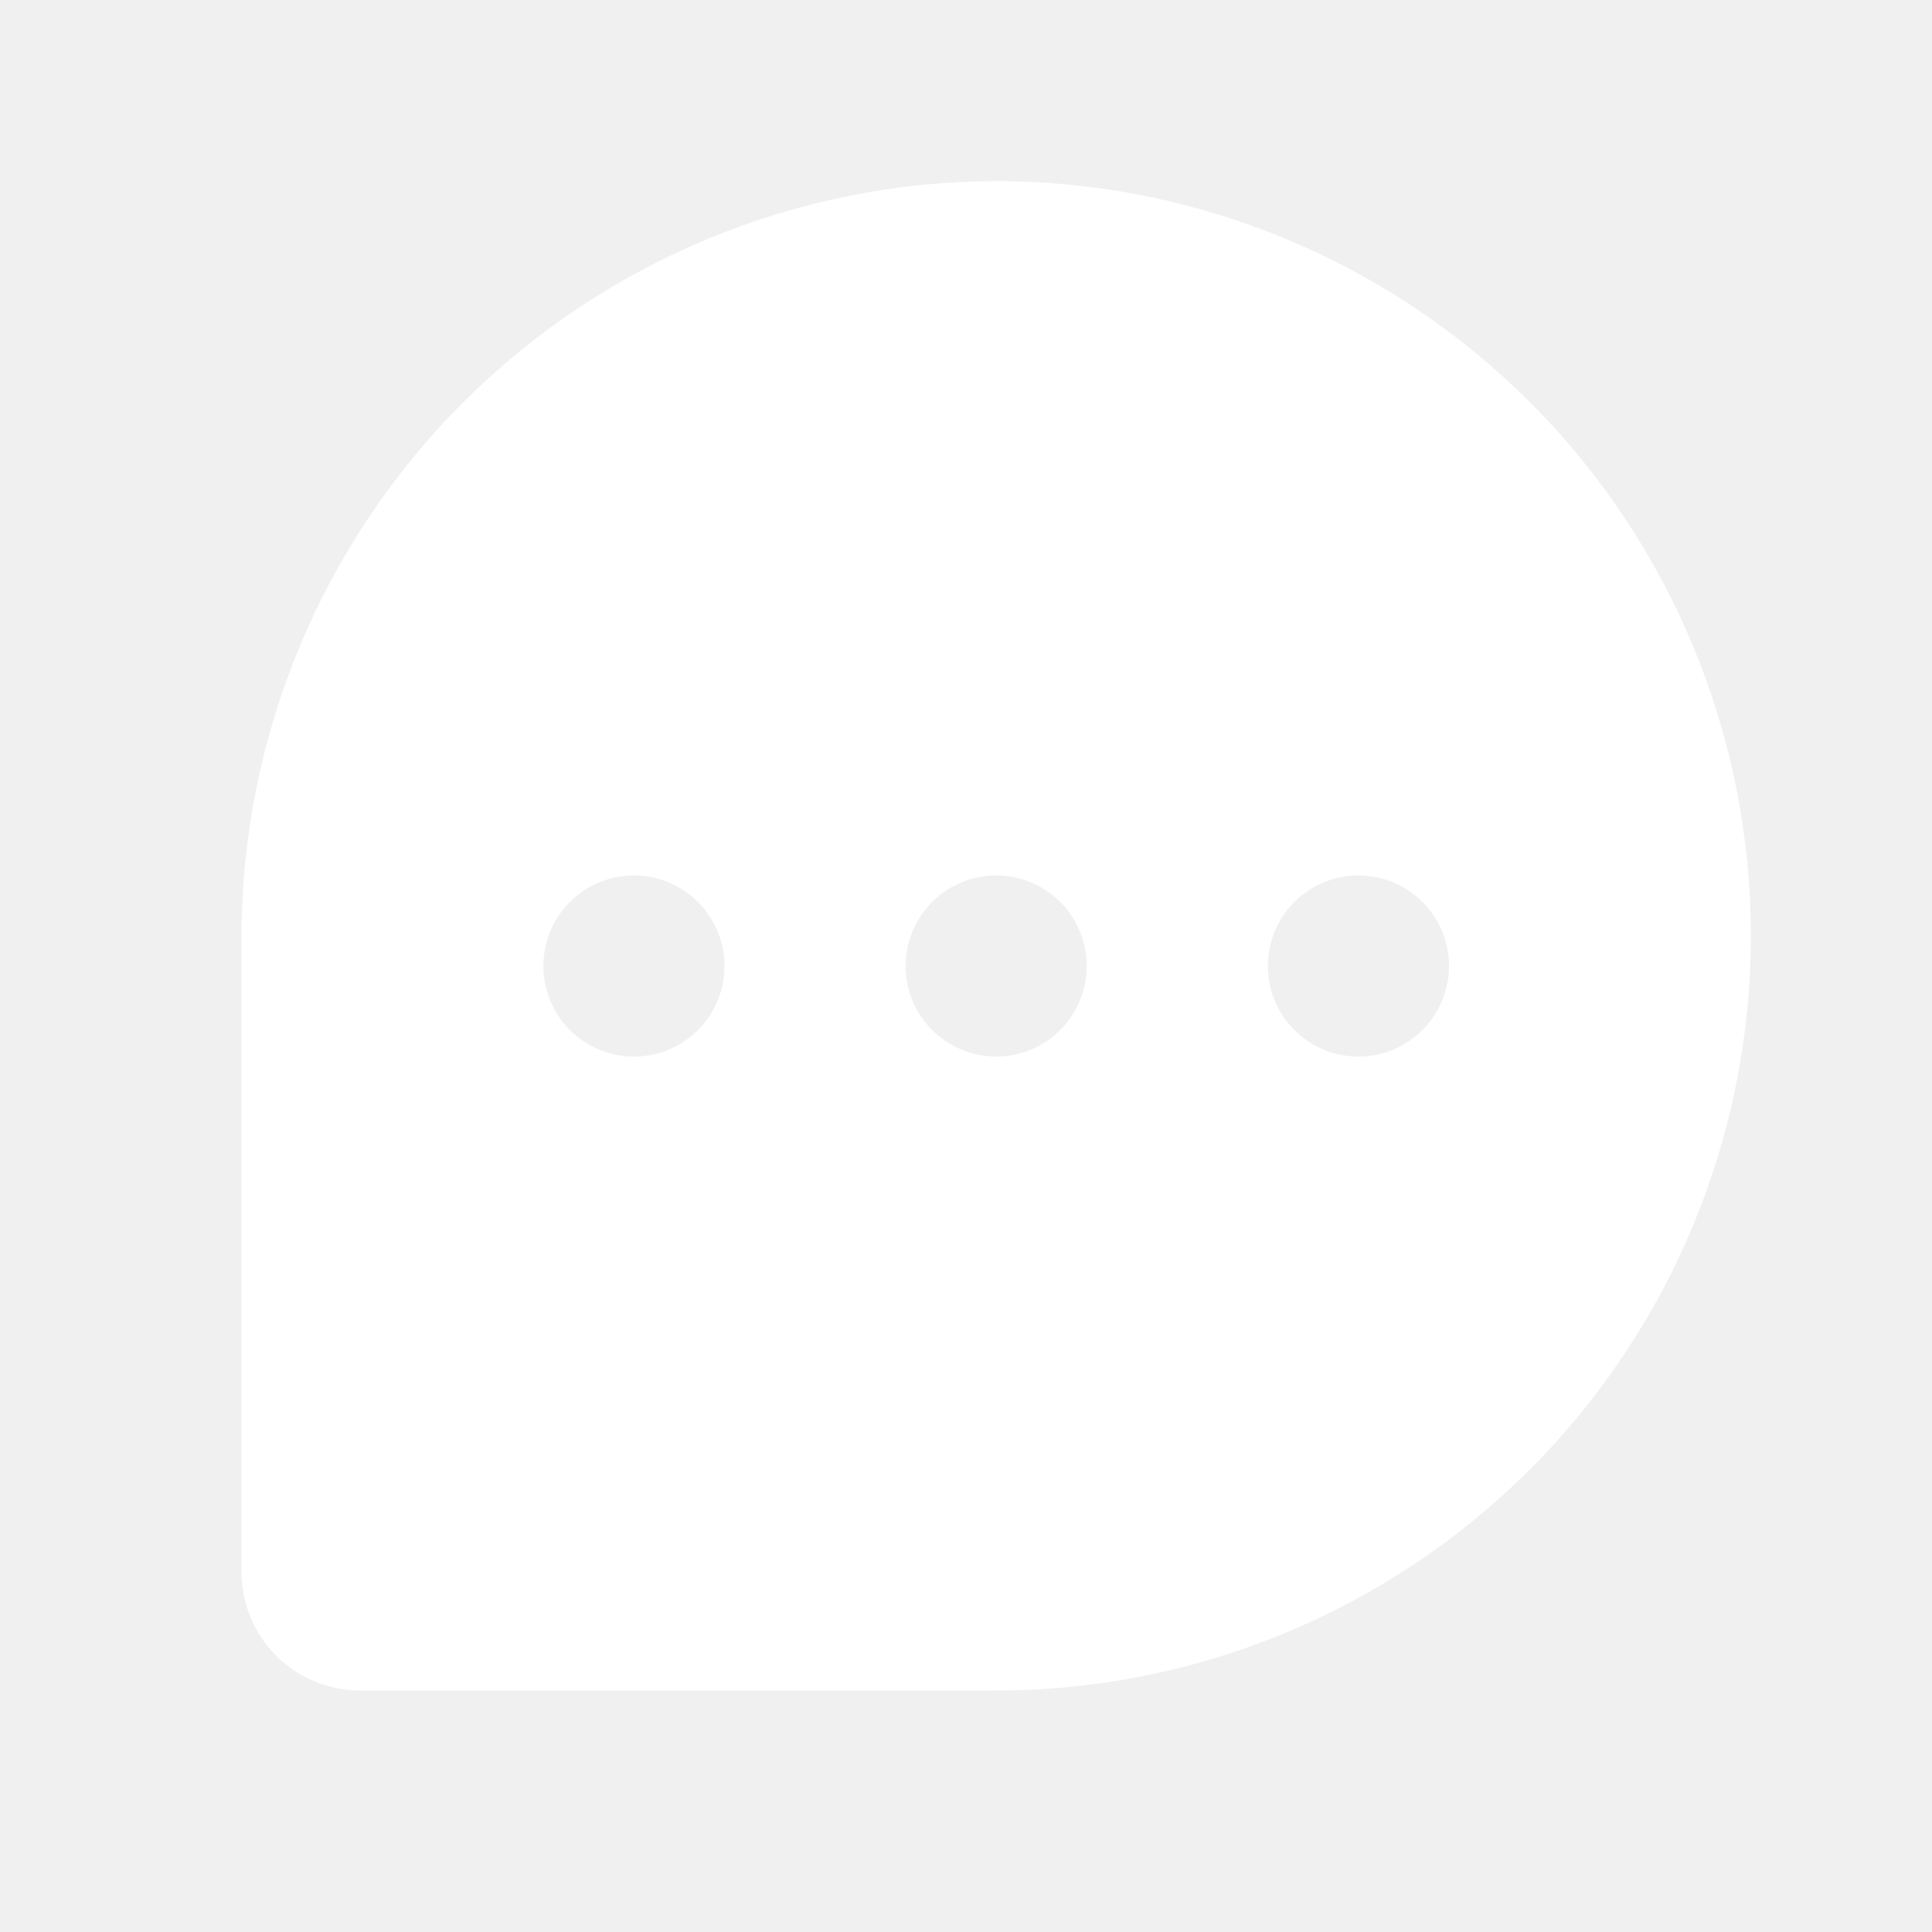
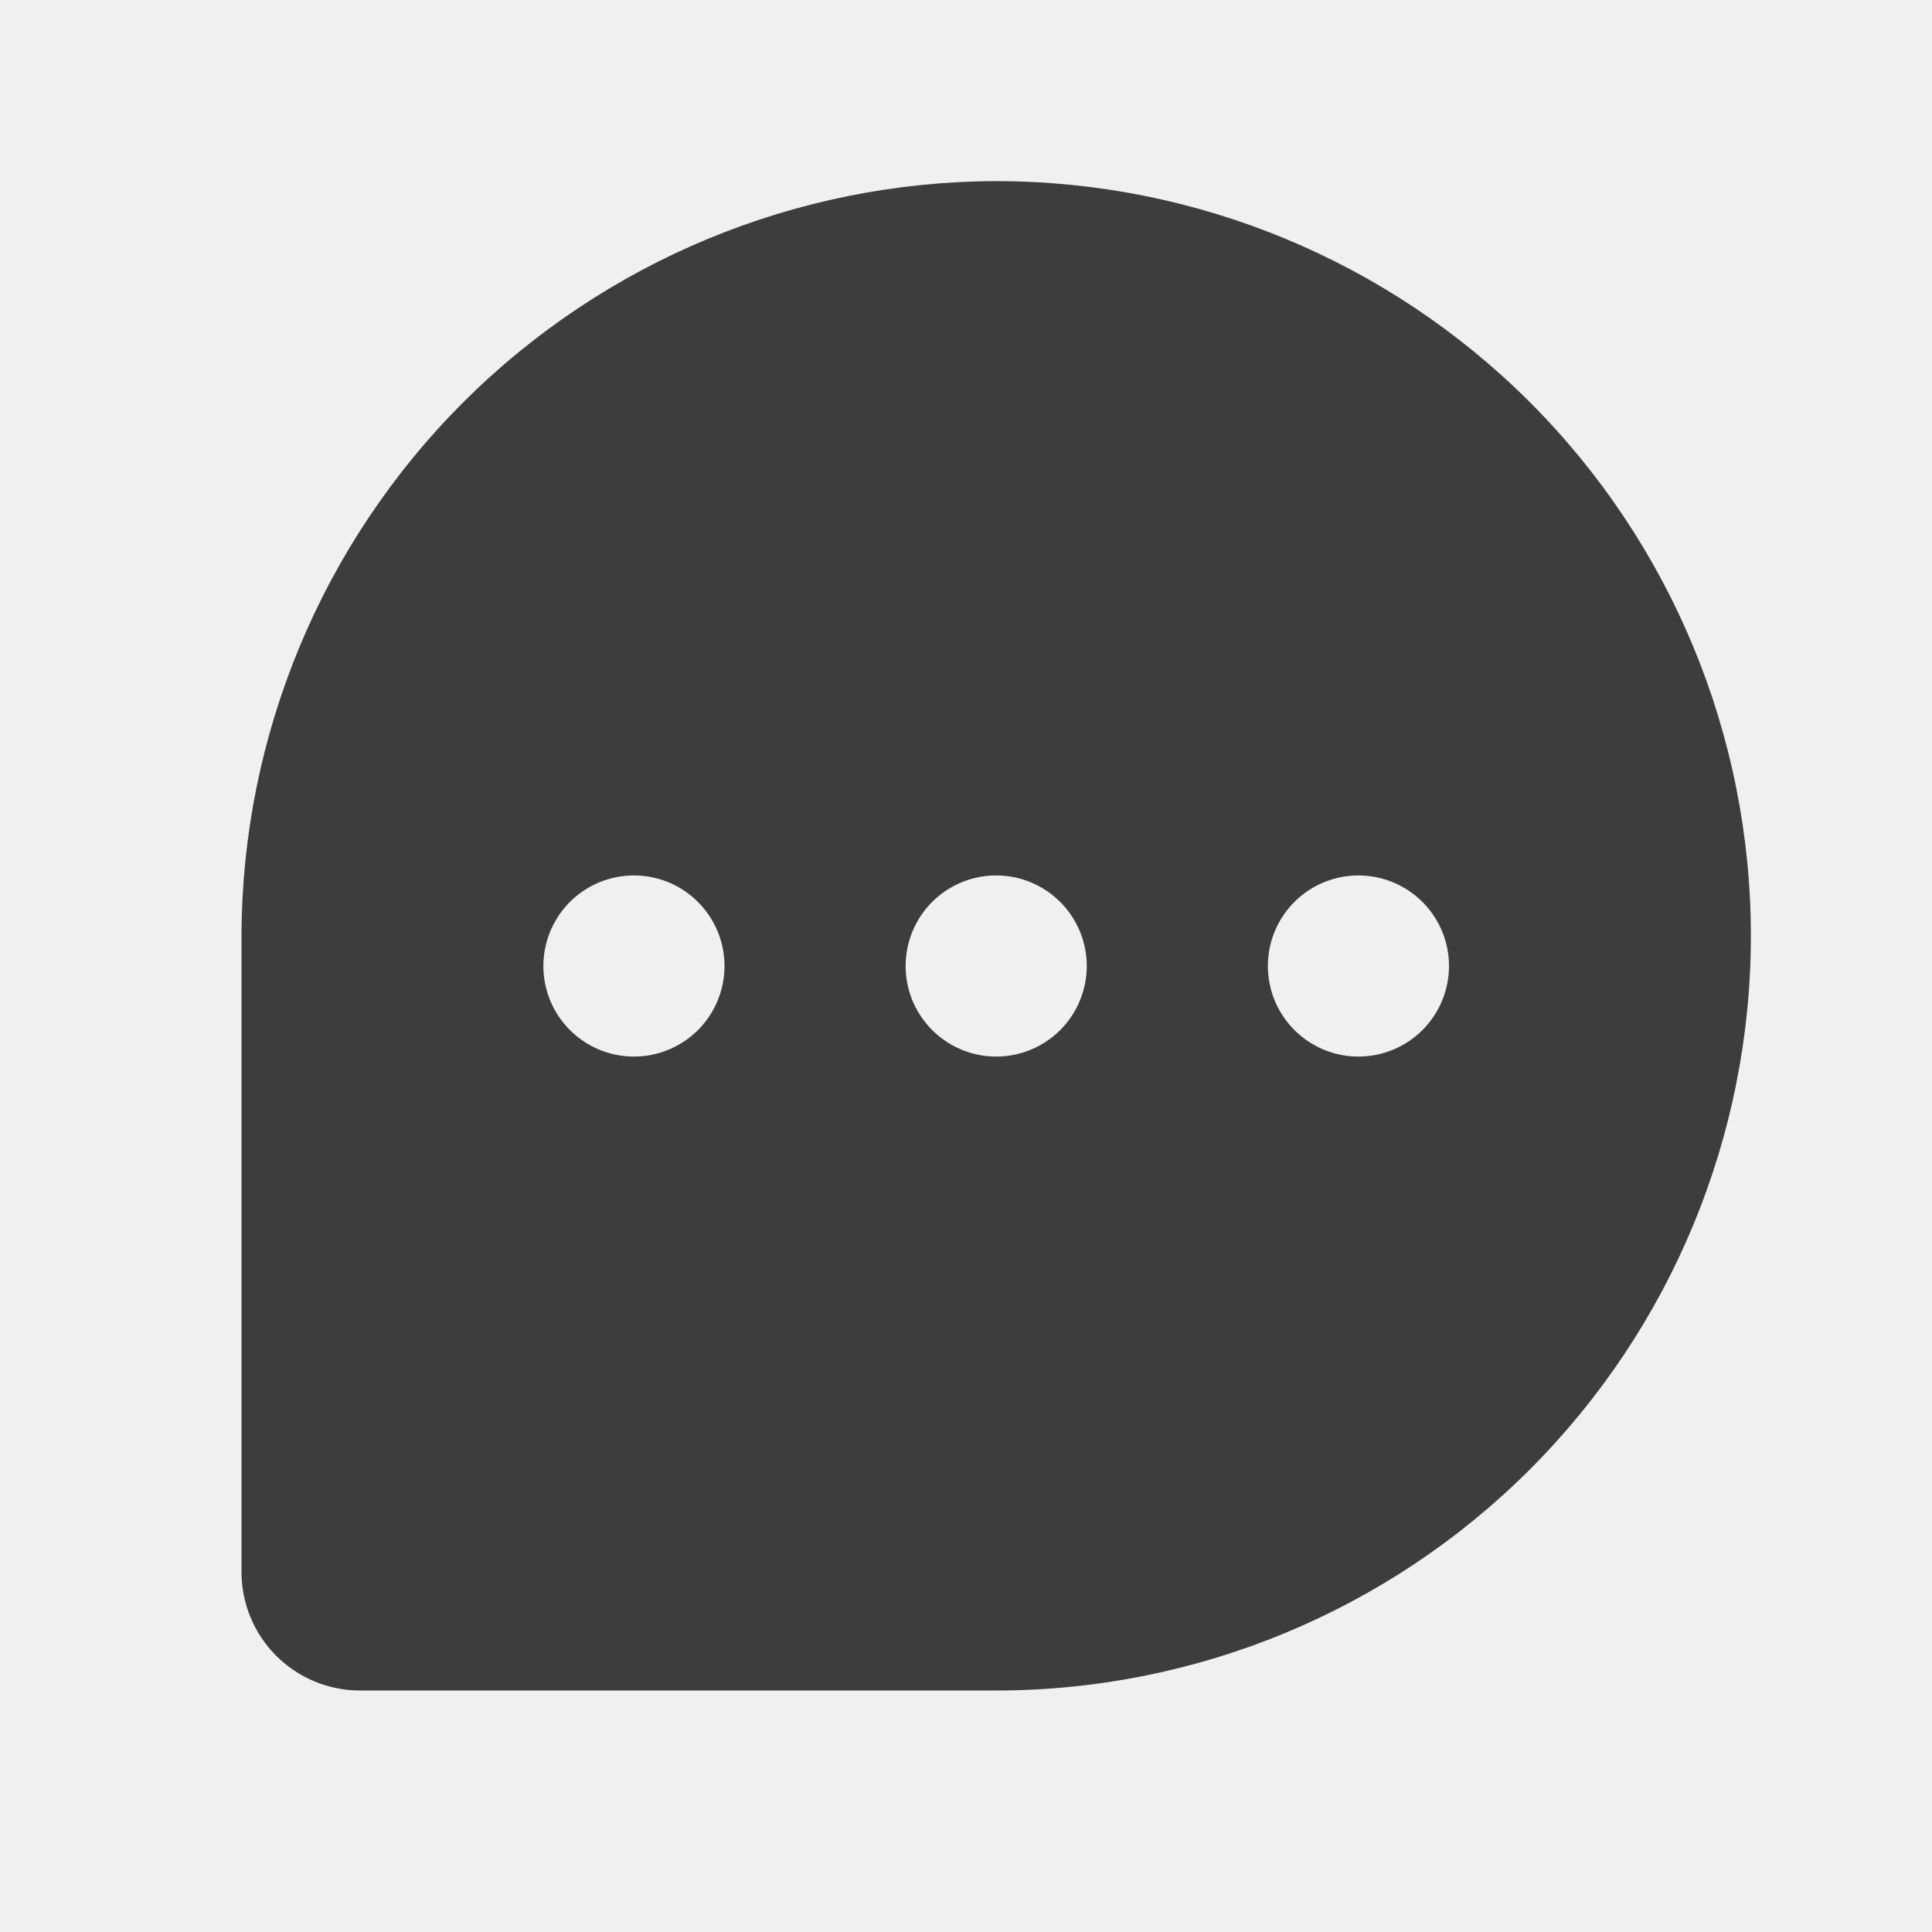
<svg xmlns="http://www.w3.org/2000/svg" width="32" height="32" viewBox="0 0 32 32" fill="none">
-   <path d="M16.5 3C13.187 3.007 10.011 4.326 7.668 6.668C5.326 9.011 4.007 12.187 4 15.5V26.038C4 26.558 4.207 27.057 4.575 27.425C4.943 27.793 5.442 28 5.963 28H16.5C19.815 28 22.995 26.683 25.339 24.339C27.683 21.995 29 18.815 29 15.5C29 12.185 27.683 9.005 25.339 6.661C22.995 4.317 19.815 3 16.5 3ZM10.5 17.5C10.203 17.5 9.913 17.412 9.667 17.247C9.42 17.082 9.228 16.848 9.114 16.574C9.001 16.3 8.971 15.998 9.029 15.707C9.087 15.416 9.23 15.149 9.439 14.939C9.649 14.73 9.916 14.587 10.207 14.529C10.498 14.471 10.8 14.501 11.074 14.614C11.348 14.728 11.582 14.92 11.747 15.167C11.912 15.413 12 15.703 12 16C12 16.398 11.842 16.779 11.561 17.061C11.279 17.342 10.898 17.5 10.5 17.5ZM16.5 17.5C16.203 17.5 15.913 17.412 15.667 17.247C15.42 17.082 15.228 16.848 15.114 16.574C15.001 16.3 14.971 15.998 15.029 15.707C15.087 15.416 15.23 15.149 15.439 14.939C15.649 14.73 15.916 14.587 16.207 14.529C16.498 14.471 16.8 14.501 17.074 14.614C17.348 14.728 17.582 14.92 17.747 15.167C17.912 15.413 18 15.703 18 16C18 16.398 17.842 16.779 17.561 17.061C17.279 17.342 16.898 17.5 16.5 17.5ZM22.5 17.5C22.203 17.5 21.913 17.412 21.667 17.247C21.42 17.082 21.228 16.848 21.114 16.574C21.001 16.3 20.971 15.998 21.029 15.707C21.087 15.416 21.23 15.149 21.439 14.939C21.649 14.73 21.916 14.587 22.207 14.529C22.498 14.471 22.8 14.501 23.074 14.614C23.348 14.728 23.582 14.92 23.747 15.167C23.912 15.413 24 15.703 24 16C24 16.398 23.842 16.779 23.561 17.061C23.279 17.342 22.898 17.5 22.5 17.5Z" fill="white" />
+   <path d="M16.5 3C13.187 3.007 10.011 4.326 7.668 6.668C5.326 9.011 4.007 12.187 4 15.5V26.038C4 26.558 4.207 27.057 4.575 27.425C4.943 27.793 5.442 28 5.963 28H16.5C19.815 28 22.995 26.683 25.339 24.339C27.683 21.995 29 18.815 29 15.5C29 12.185 27.683 9.005 25.339 6.661C22.995 4.317 19.815 3 16.5 3ZM10.5 17.5C10.203 17.5 9.913 17.412 9.667 17.247C9.42 17.082 9.228 16.848 9.114 16.574C9.001 16.3 8.971 15.998 9.029 15.707C9.087 15.416 9.23 15.149 9.439 14.939C9.649 14.73 9.916 14.587 10.207 14.529C10.498 14.471 10.8 14.501 11.074 14.614C11.348 14.728 11.582 14.92 11.747 15.167C11.912 15.413 12 15.703 12 16C12 16.398 11.842 16.779 11.561 17.061C11.279 17.342 10.898 17.5 10.5 17.5ZM16.5 17.5C16.203 17.5 15.913 17.412 15.667 17.247C15.42 17.082 15.228 16.848 15.114 16.574C15.001 16.3 14.971 15.998 15.029 15.707C15.087 15.416 15.23 15.149 15.439 14.939C15.649 14.73 15.916 14.587 16.207 14.529C16.498 14.471 16.8 14.501 17.074 14.614C17.348 14.728 17.582 14.92 17.747 15.167C17.912 15.413 18 15.703 18 16C18 16.398 17.842 16.779 17.561 17.061C17.279 17.342 16.898 17.5 16.5 17.5ZM22.5 17.5C22.203 17.5 21.913 17.412 21.667 17.247C21.42 17.082 21.228 16.848 21.114 16.574C21.001 16.3 20.971 15.998 21.029 15.707C21.087 15.416 21.23 15.149 21.439 14.939C21.649 14.73 21.916 14.587 22.207 14.529C22.498 14.471 22.8 14.501 23.074 14.614C23.348 14.728 23.582 14.92 23.747 15.167C23.912 15.413 24 15.703 24 16C24 16.398 23.842 16.779 23.561 17.061C23.279 17.342 22.898 17.5 22.5 17.5Z" fill="#3D3D3D" />
</svg>
